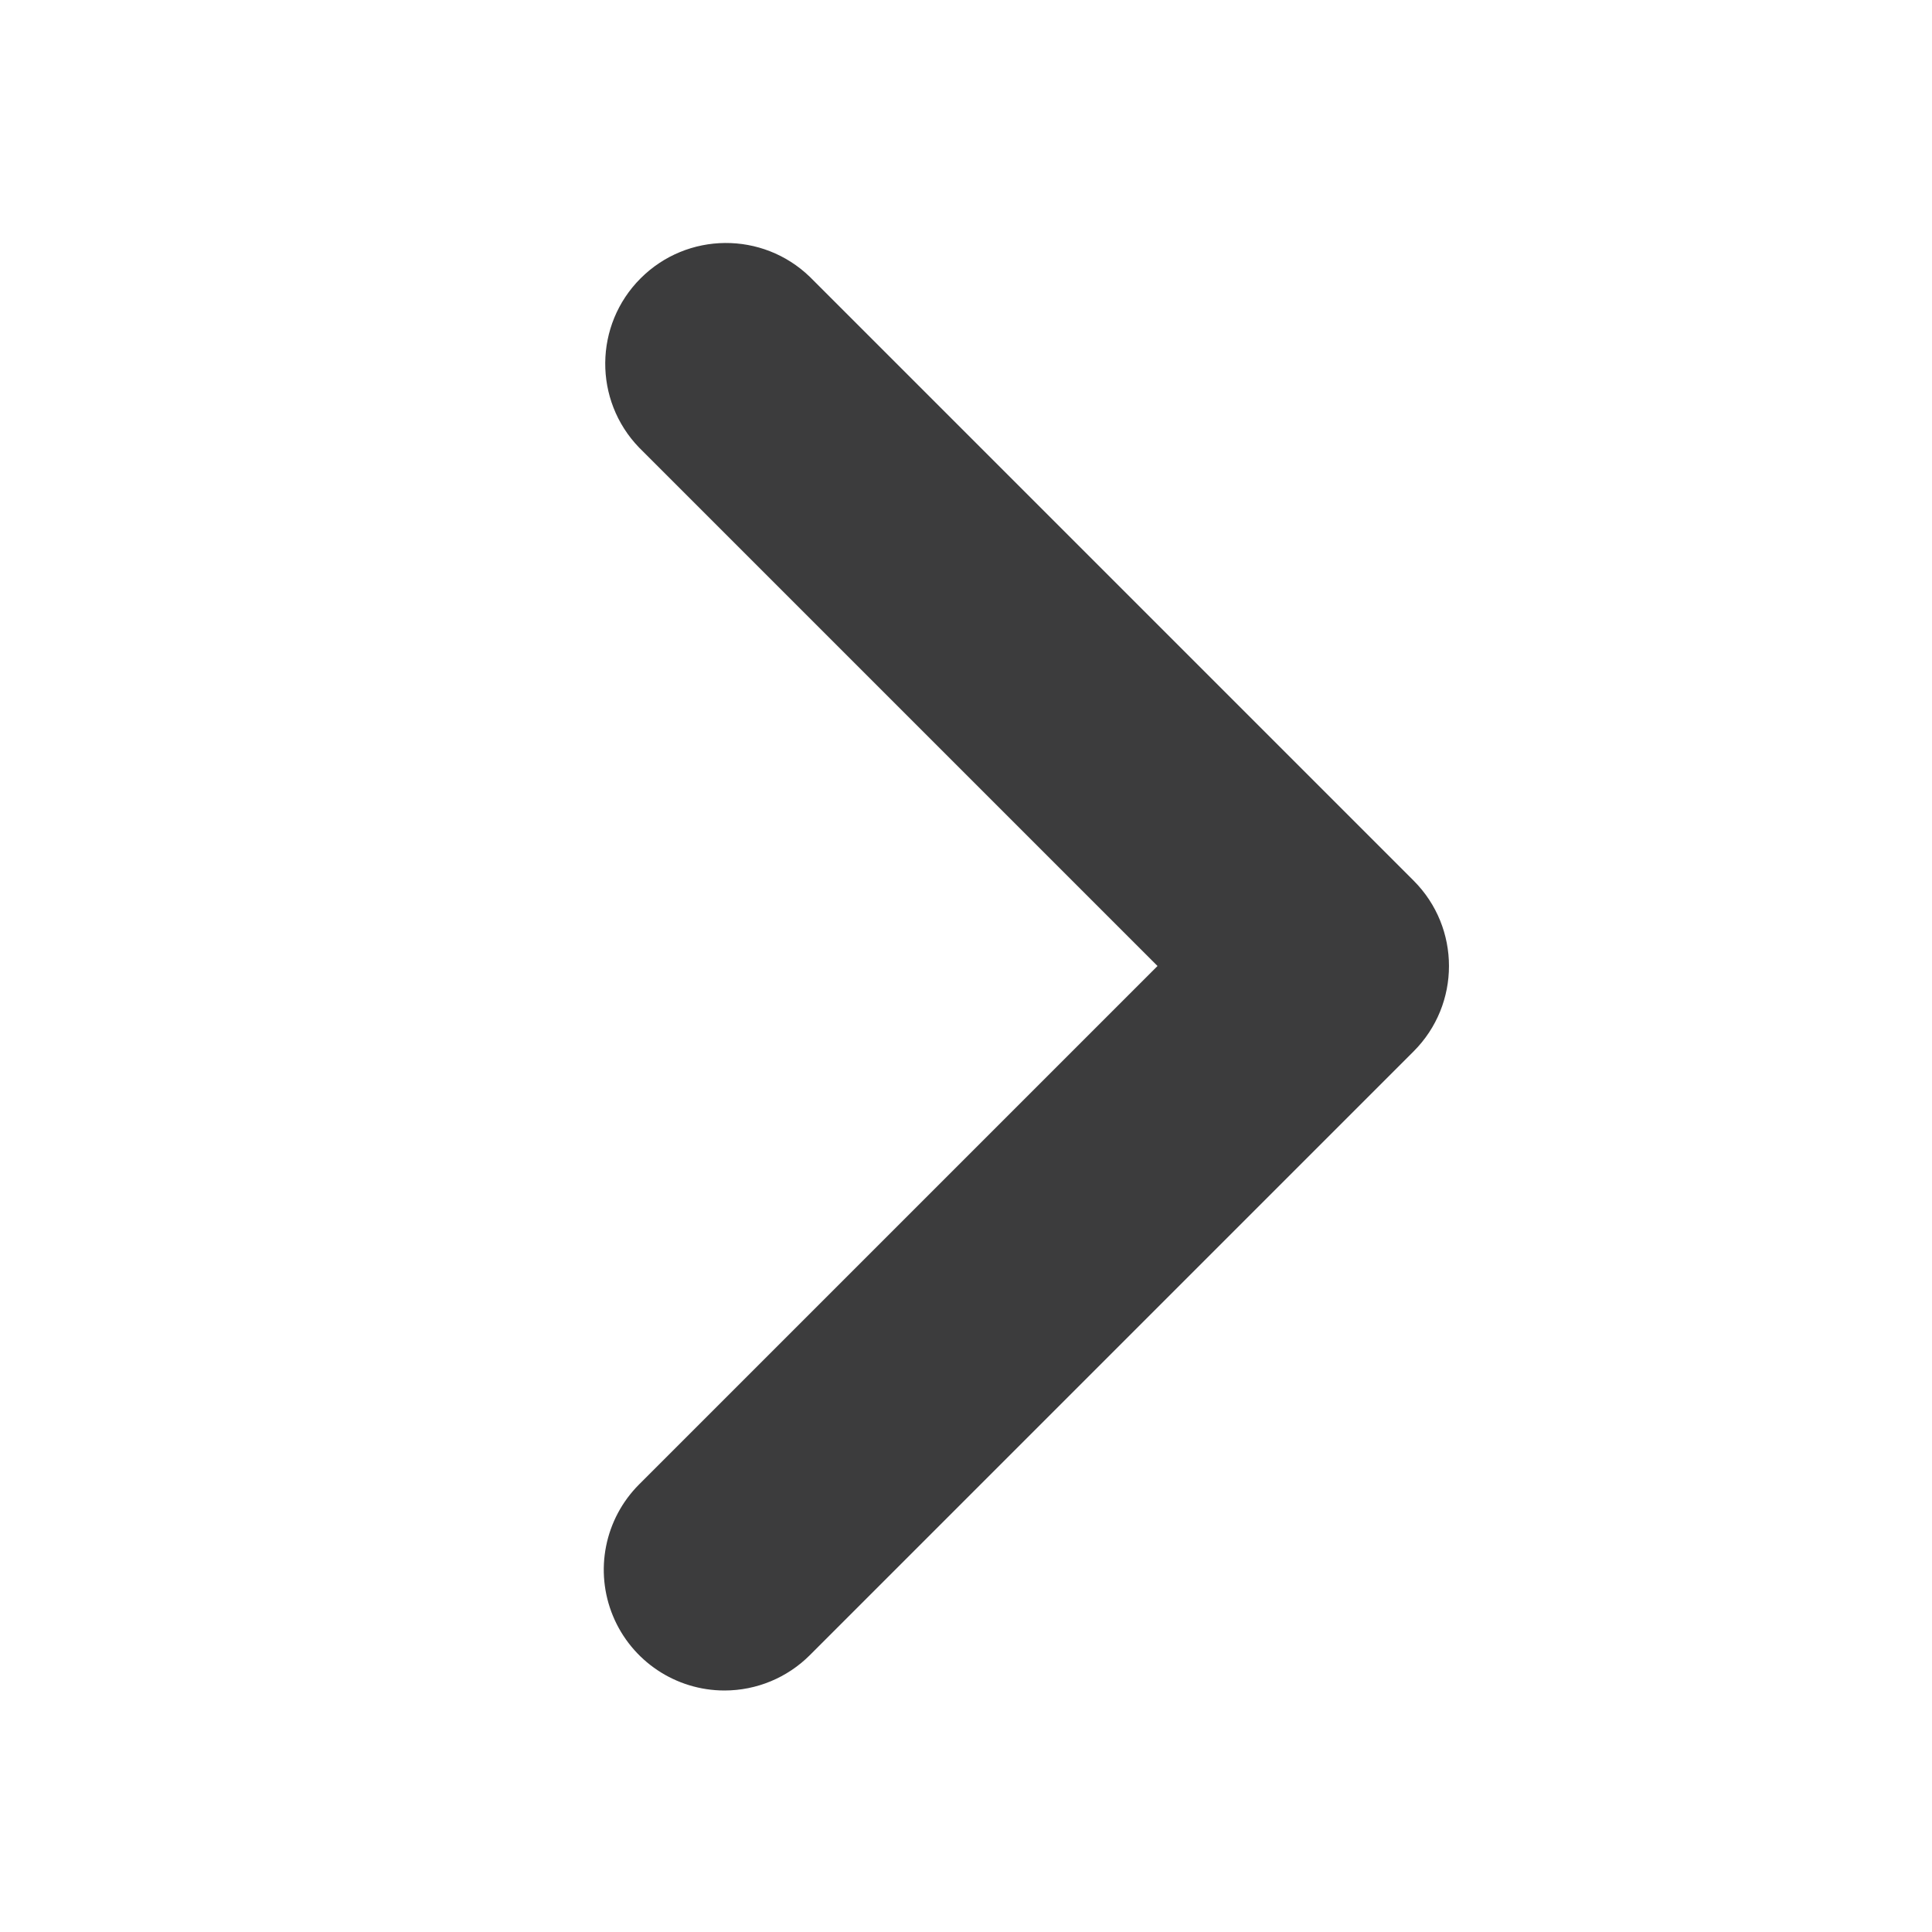
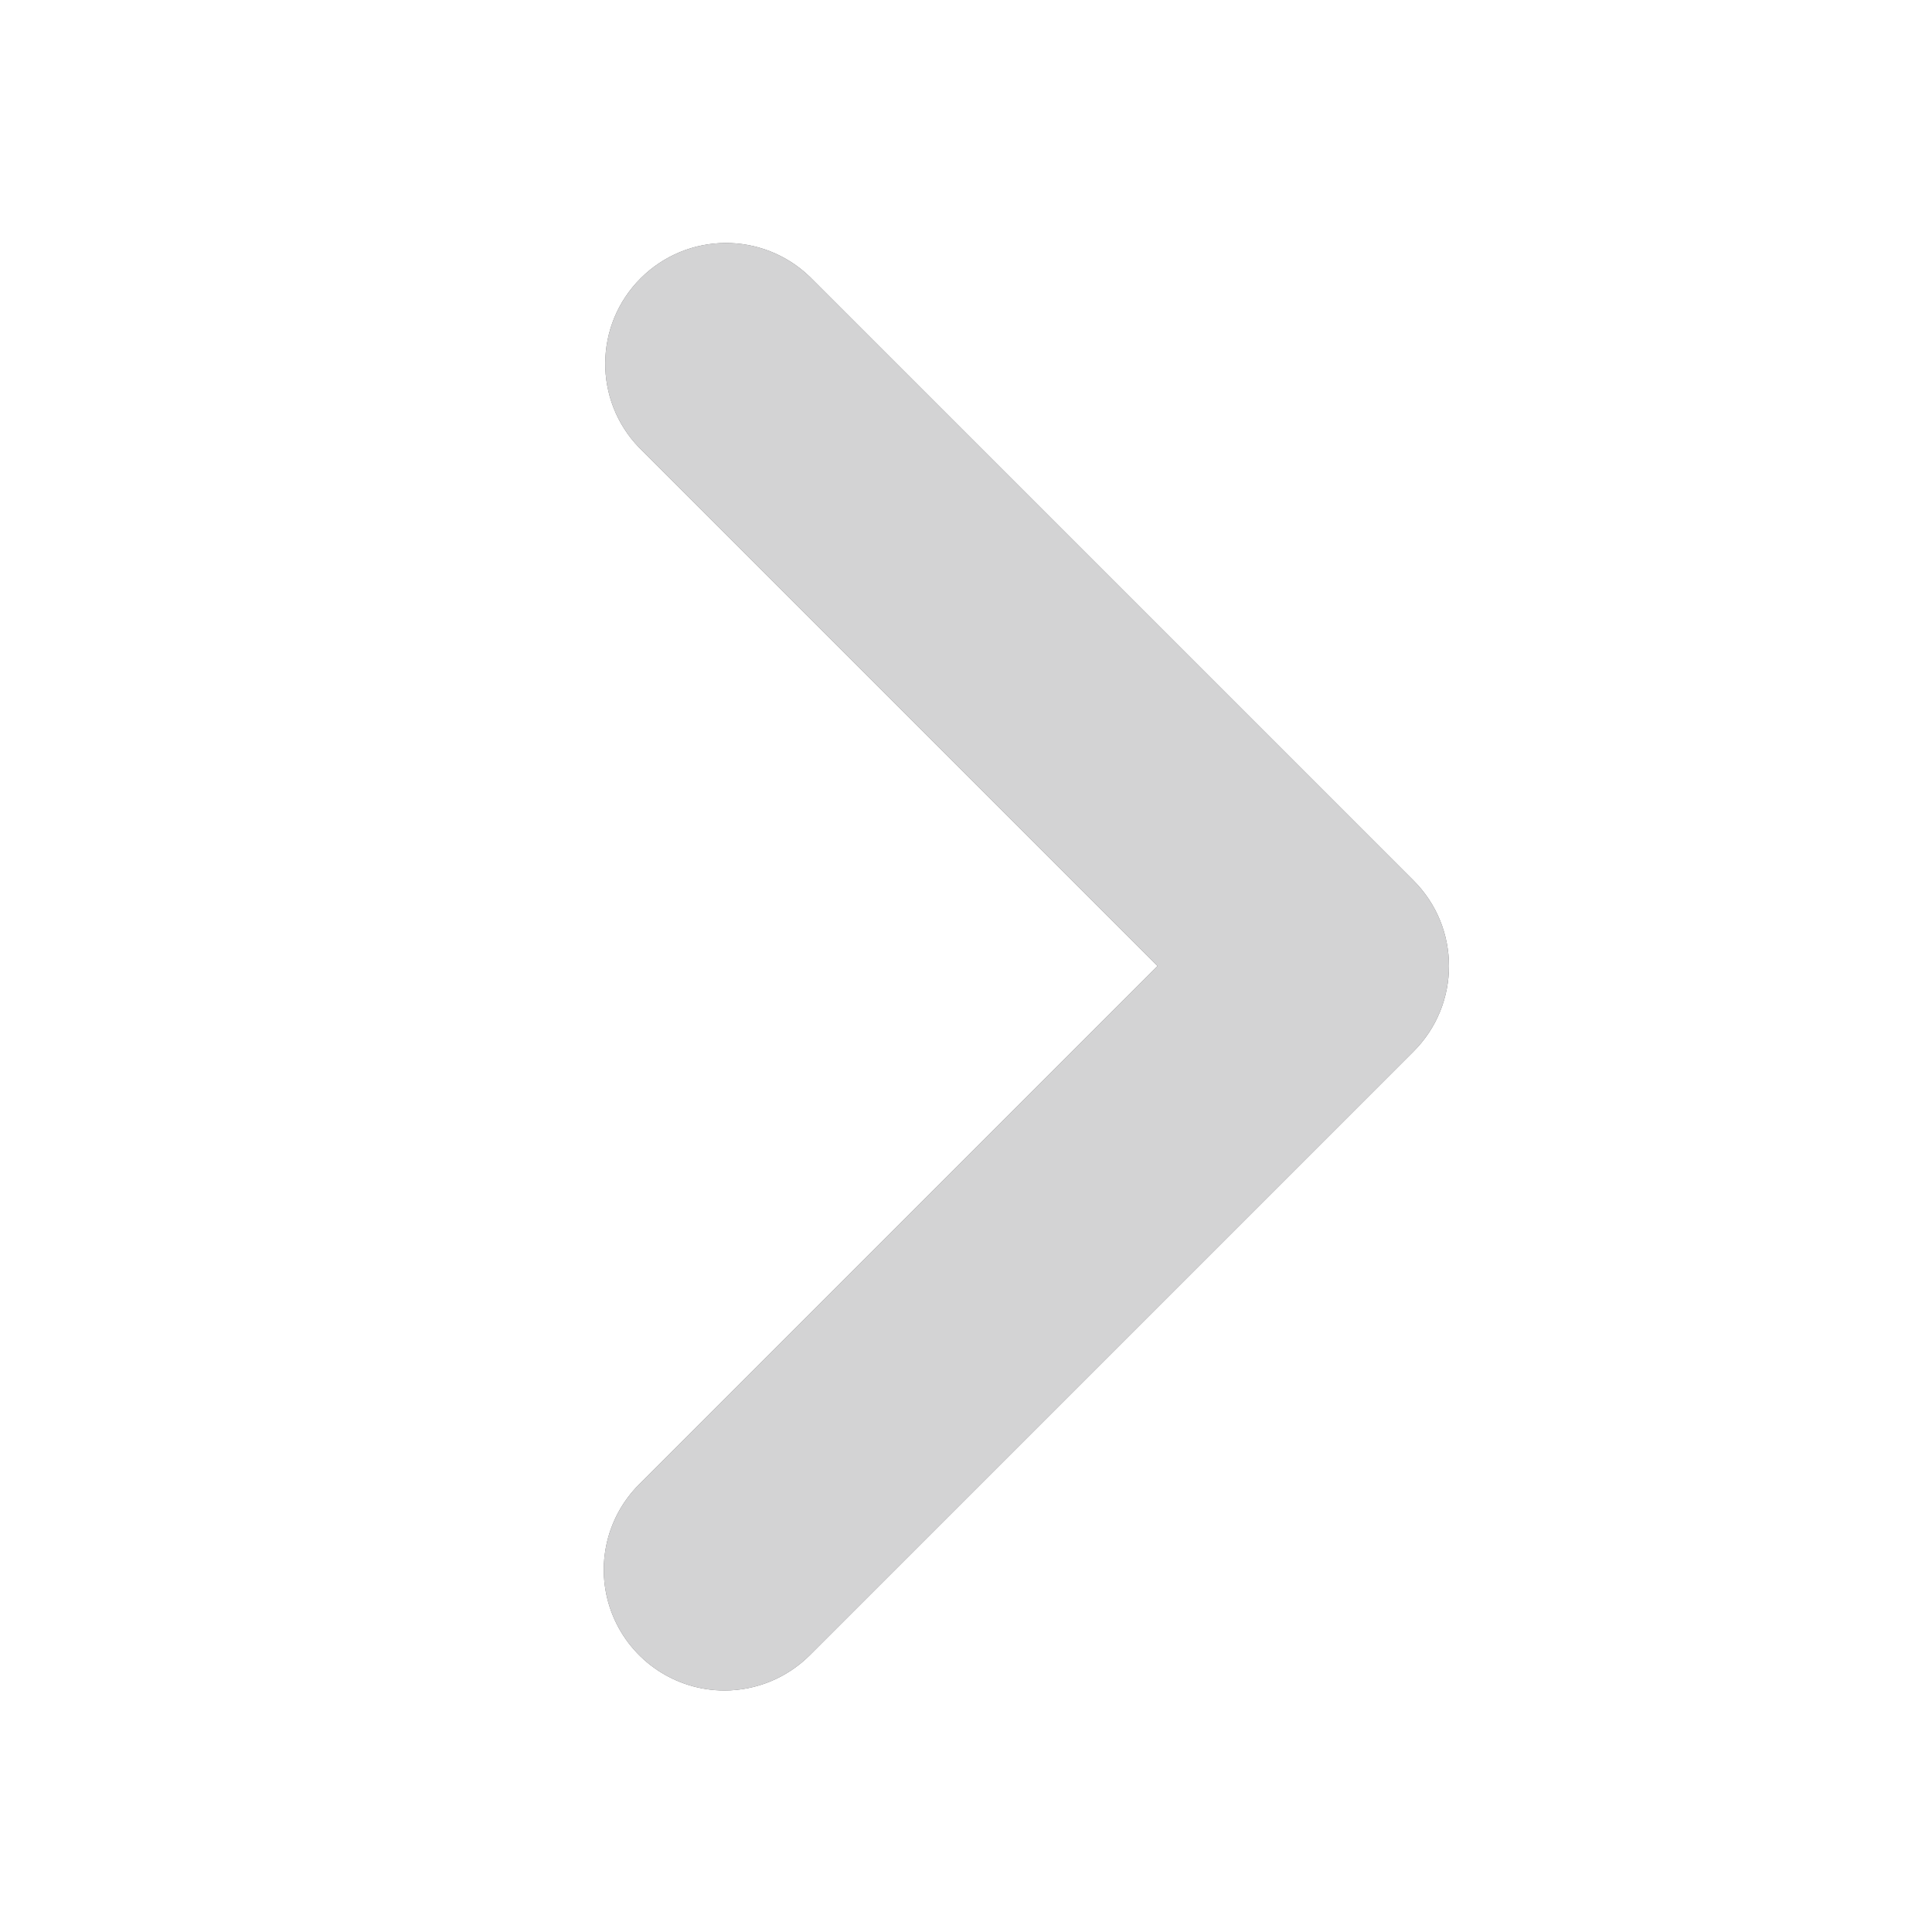
<svg xmlns="http://www.w3.org/2000/svg" width="16" height="16" viewBox="0 0 16 16">
-   <path fill="rgba(12, 12, 13, .8)" d="M6 14a1 1 0 0 1-.707-1.707L9.586 8 5.293 3.707a1 1 0 0 1 1.414-1.414l5 5a1 1 0 0 1 0 1.414l-5 5A1 1 0 0 1 6 14z" />
+   <style>
+     .icon:not(:target) {
+       display: none;
+     }
+ 
+     #light {
+       fill: rgba(12, 12, 13, .8);
+     }
+ 
+     #dark {
+       fill: rgba(249, 249, 250, 0.8);
+     }
+   </style>
+   <defs>
+     <path id="icon" d="M6 14a1 1 0 0 1-.707-1.707L9.586 8 5.293 3.707a1 1 0 0 1 1.414-1.414l5 5a1 1 0 0 1 0 1.414l-5 5A1 1 0 0 1 6 14z" />
+   </defs>
+   <use id="light" class="icon" href="#icon" />
+   <use id="dark" class="icon" href="#icon" />
</svg>
